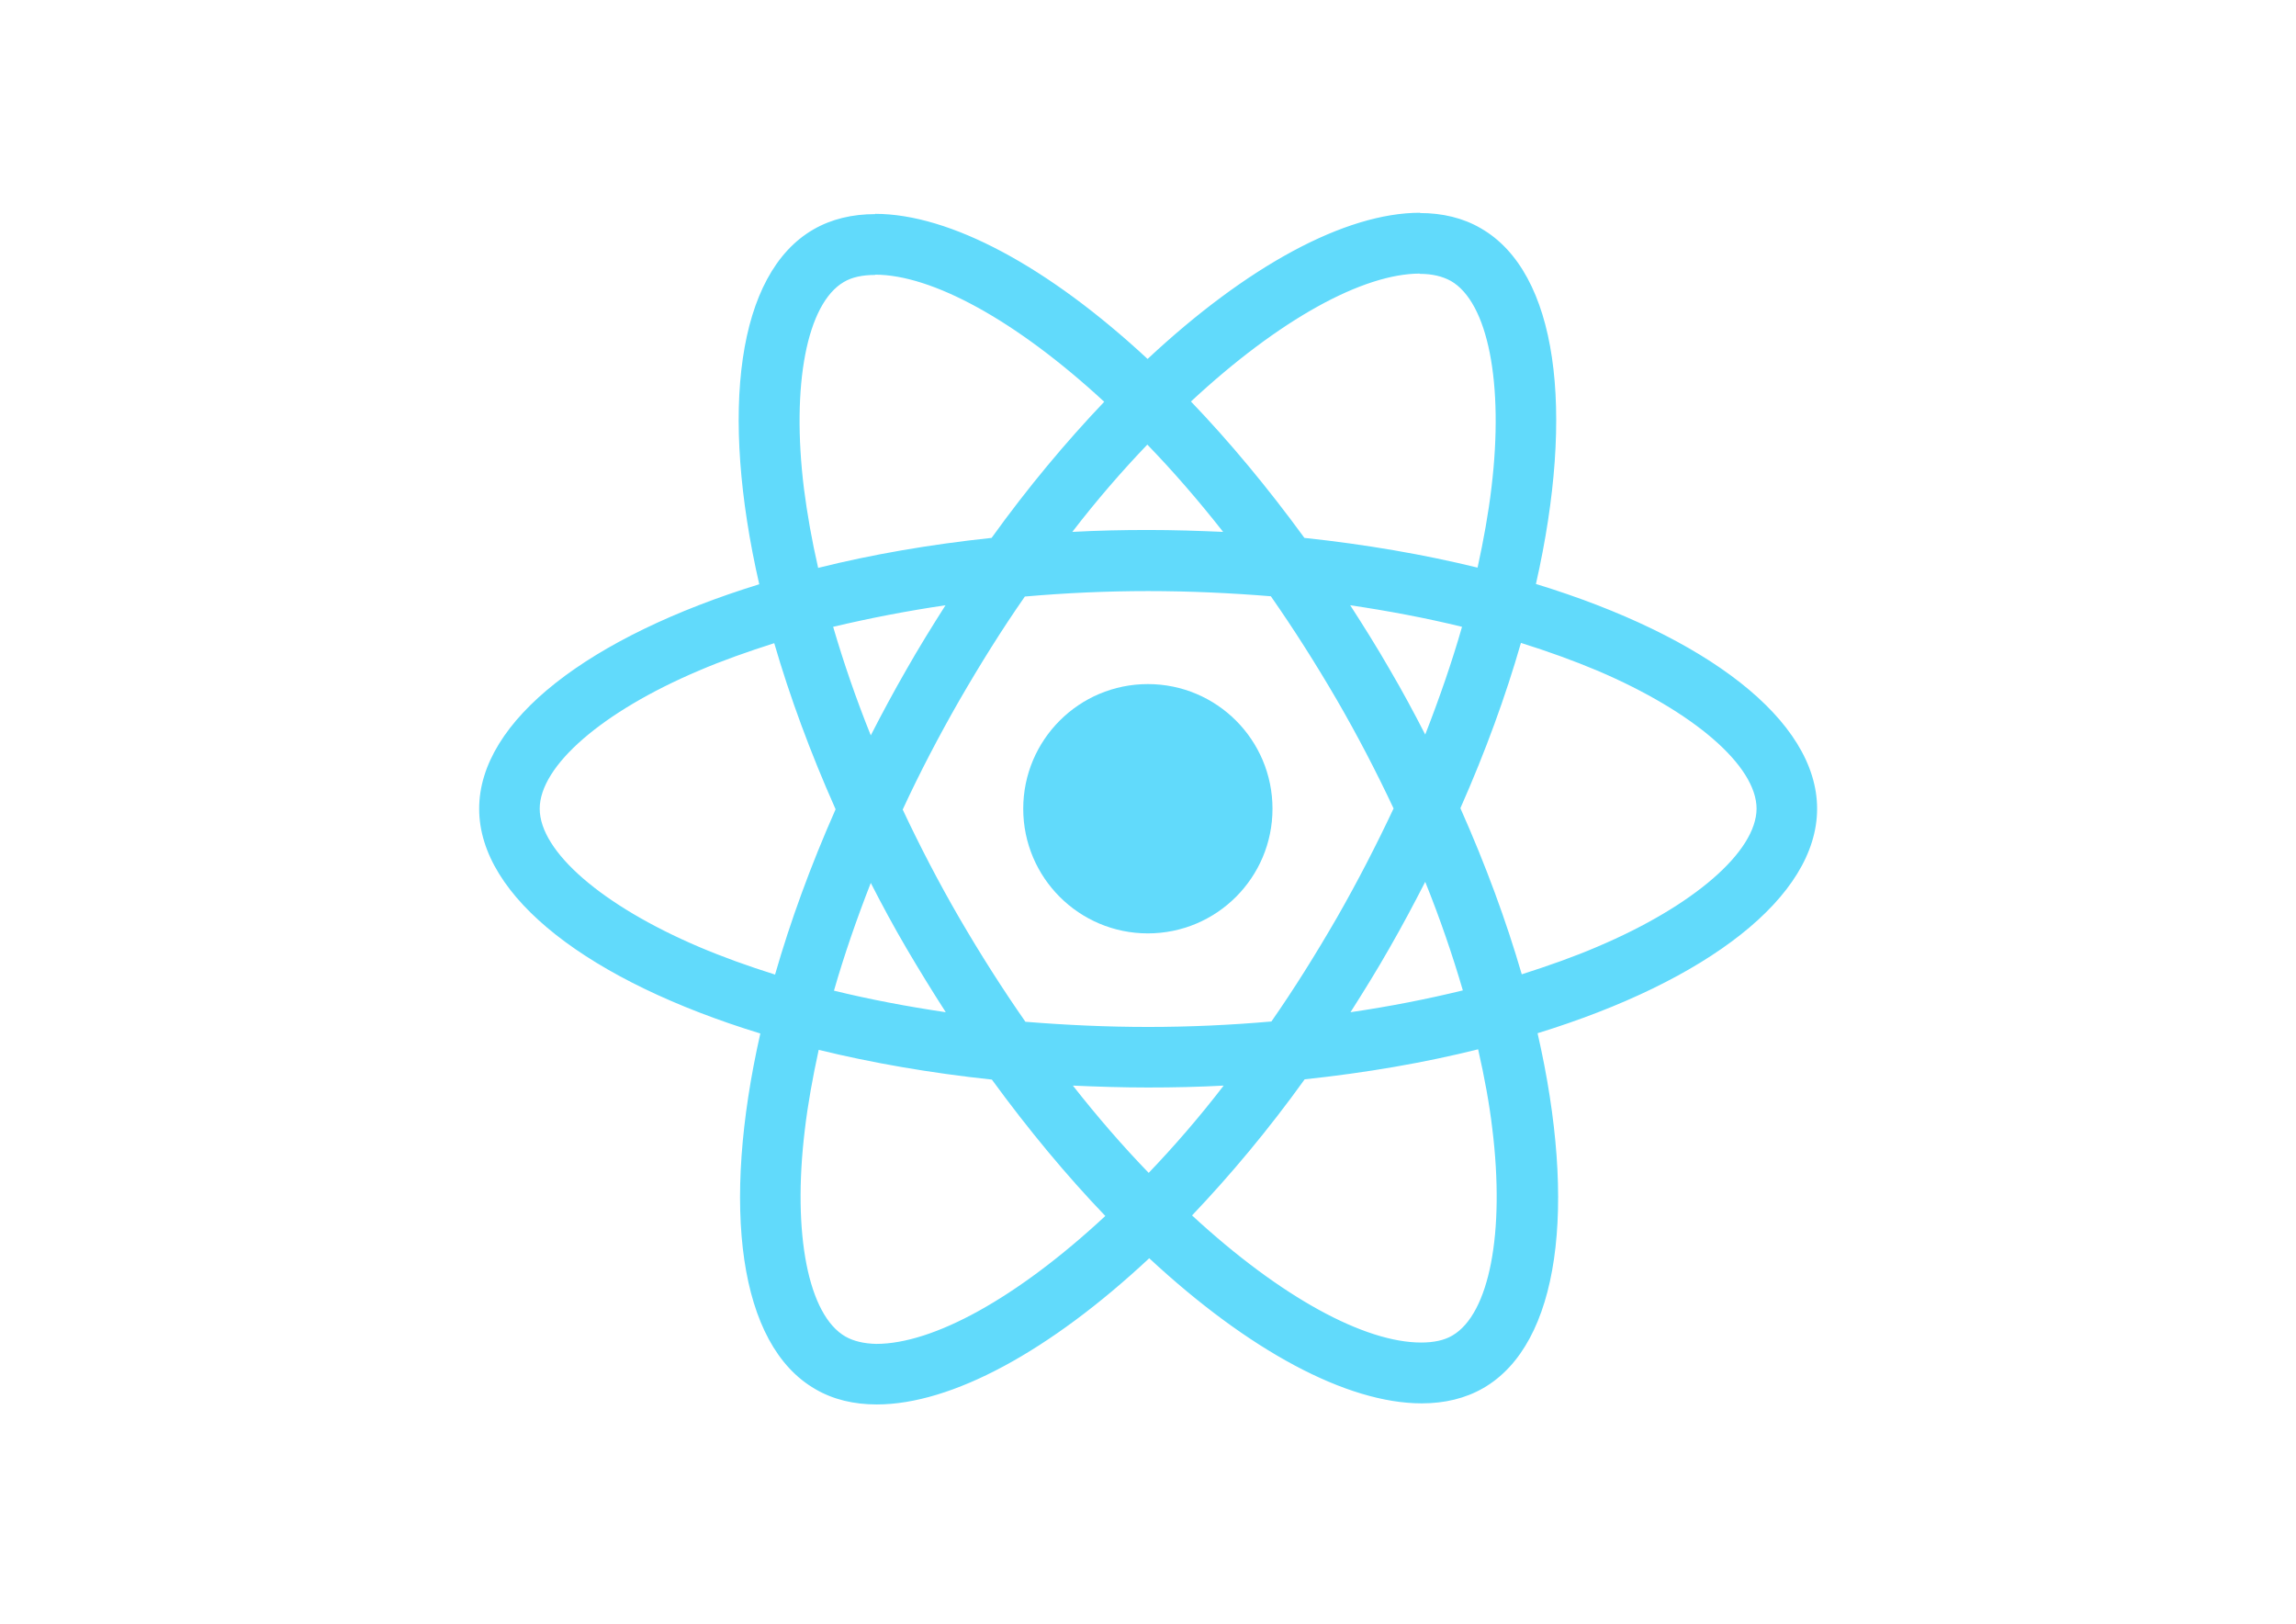
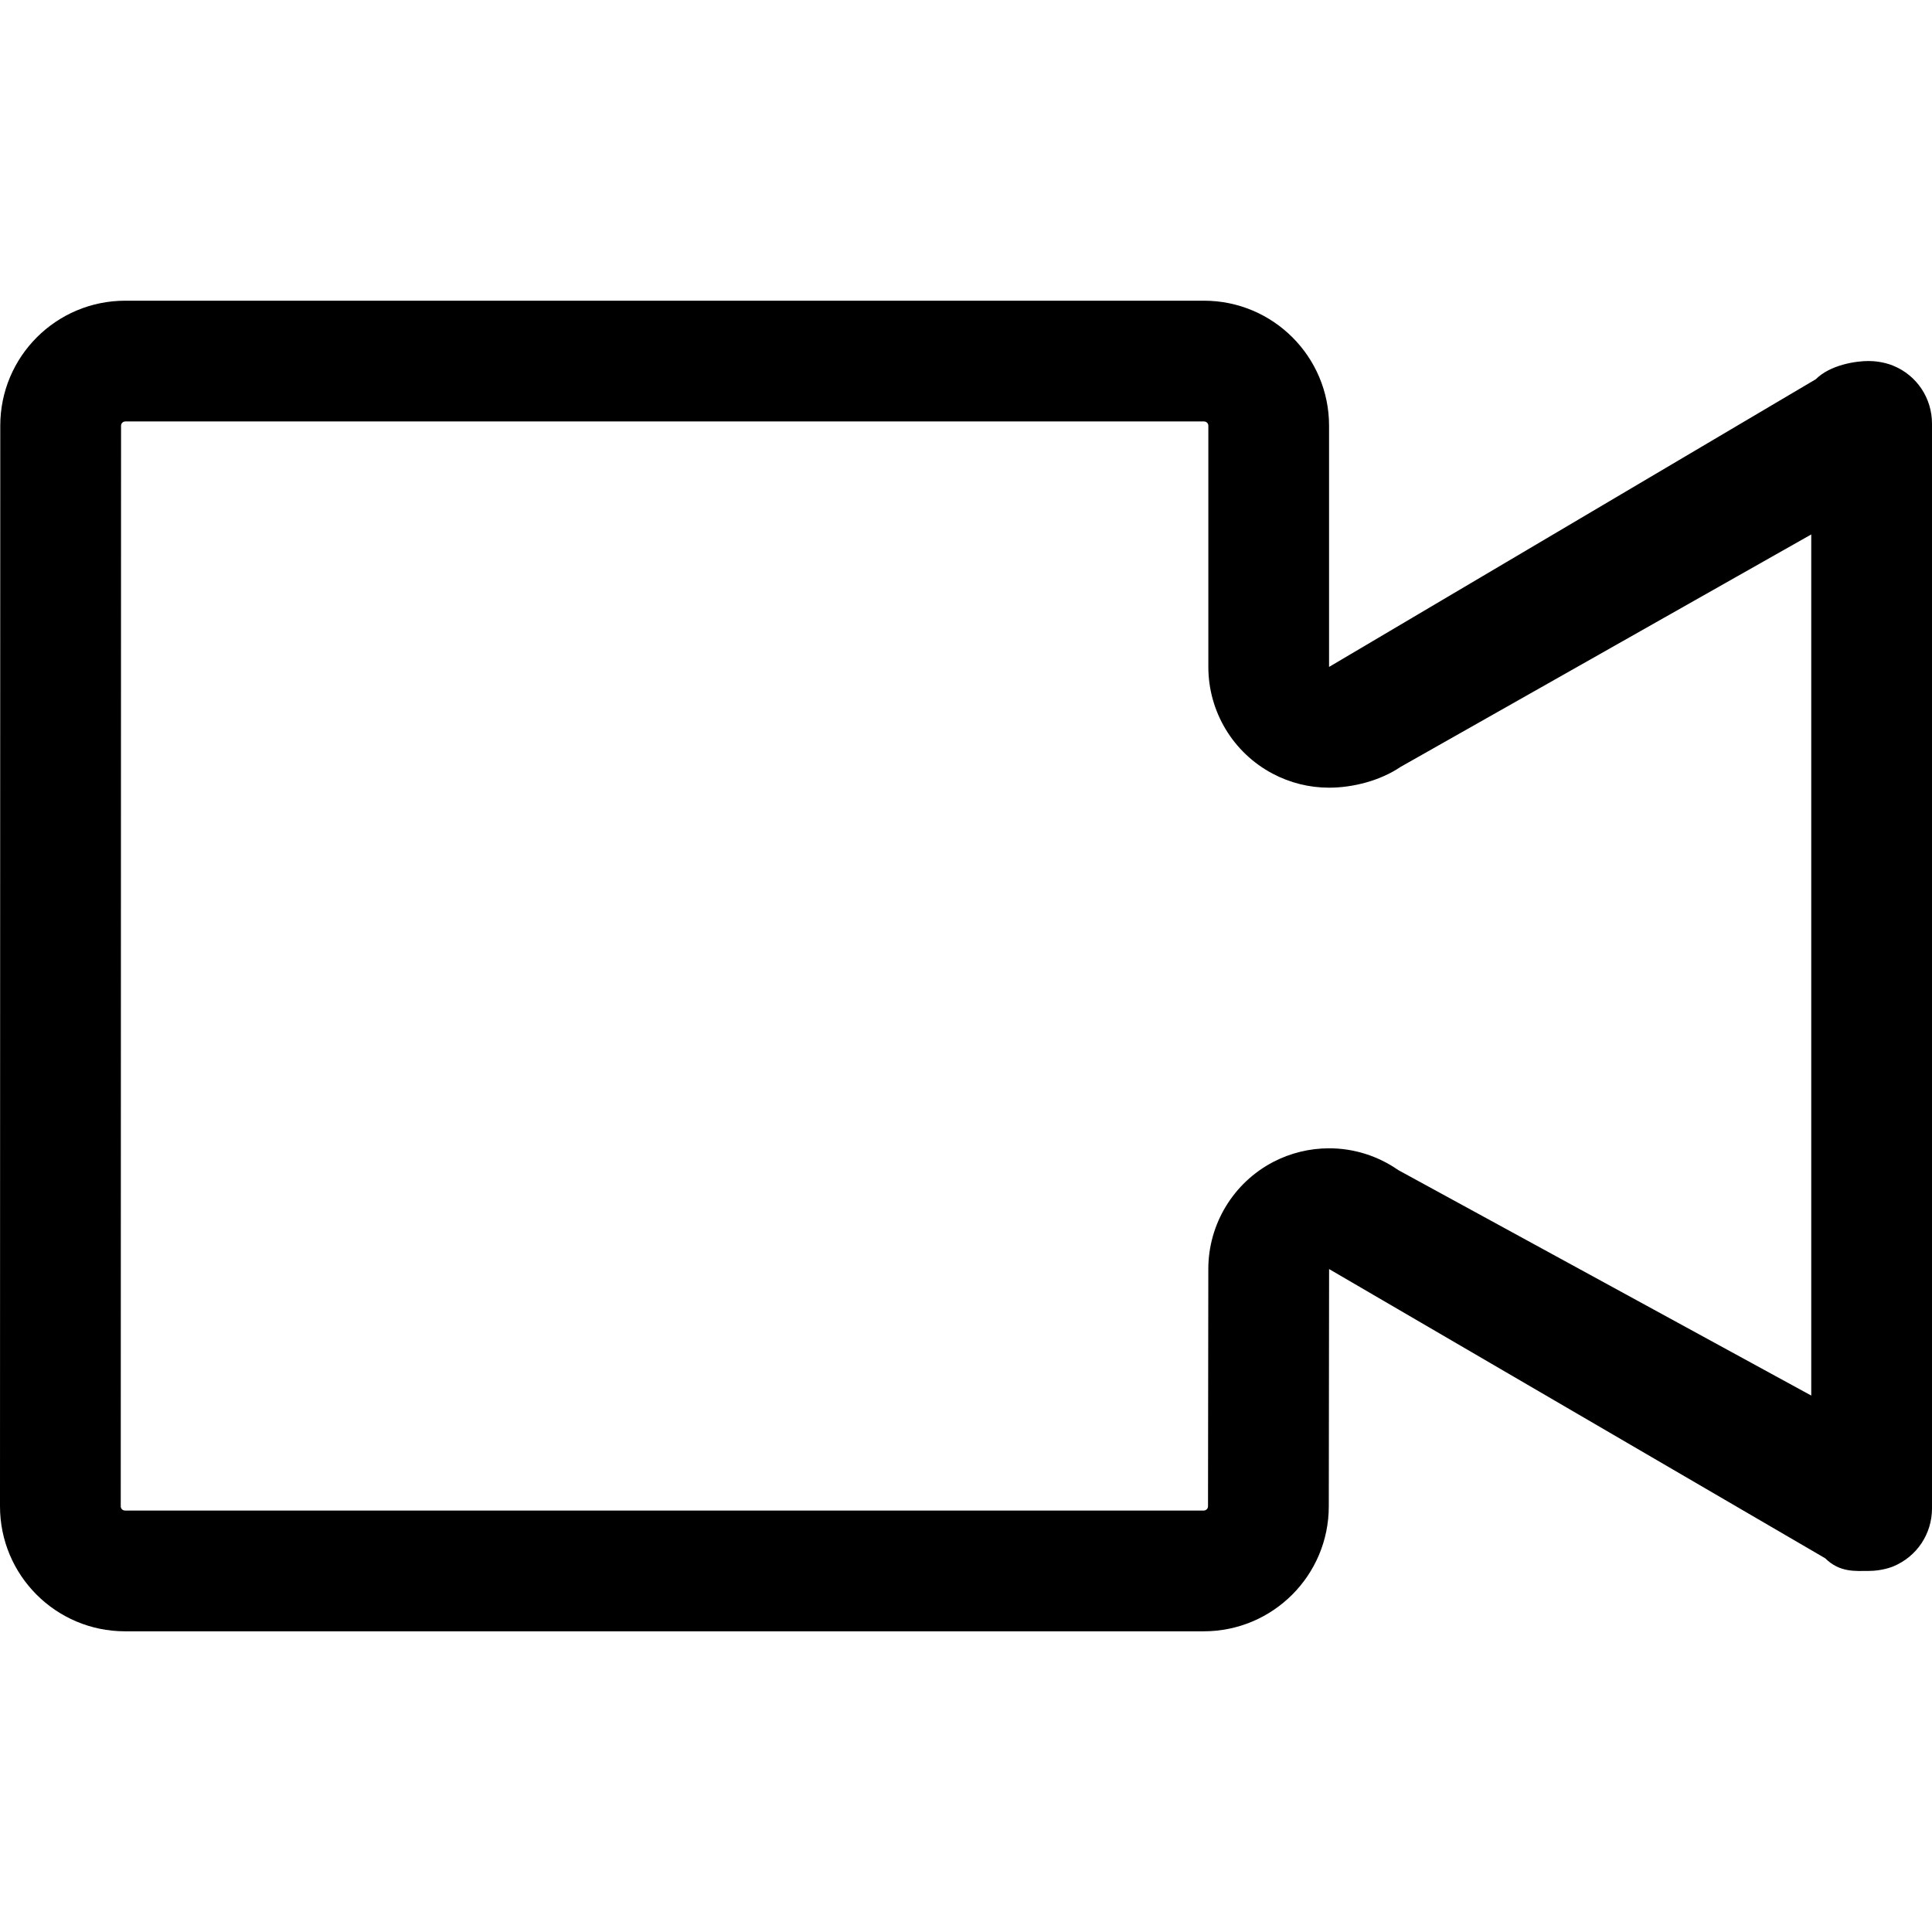
- <svg xmlns="http://www.w3.org/2000/svg" viewBox="0 0 841.9 595.3">
-   <g fill="#61DAFB">
-     <path d="M666.3 296.5c0-32.5-40.7-63.3-103.1-82.4 14.4-63.6 8-114.2-20.2-130.4-6.5-3.8-14.1-5.6-22.4-5.6v22.3c4.6 0 8.3.9 11.4 2.6 13.6 7.8 19.5 37.5 14.9 75.7-1.1 9.4-2.9 19.3-5.1 29.4-19.6-4.8-41-8.5-63.5-10.9-13.5-18.5-27.5-35.3-41.6-50 32.6-30.3 63.2-46.9 84-46.9V78c-27.5 0-63.5 19.6-99.9 53.6-36.4-33.8-72.4-53.2-99.9-53.2v22.3c20.7 0 51.4 16.5 84 46.6-14 14.7-28 31.4-41.3 49.9-22.6 2.4-44 6.1-63.6 11-2.3-10-4-19.7-5.2-29-4.7-38.2 1.1-67.9 14.6-75.8 3-1.8 6.9-2.6 11.5-2.6V78.5c-8.4 0-16 1.8-22.6 5.6-28.1 16.2-34.4 66.7-19.9 130.1-62.2 19.2-102.7 49.9-102.7 82.3 0 32.5 40.7 63.3 103.1 82.4-14.4 63.6-8 114.2 20.2 130.4 6.5 3.8 14.1 5.6 22.5 5.6 27.5 0 63.5-19.6 99.9-53.6 36.4 33.8 72.4 53.2 99.9 53.2 8.4 0 16-1.8 22.6-5.6 28.1-16.2 34.4-66.7 19.9-130.1 62-19.1 102.5-49.9 102.5-82.3zm-130.2-66.7c-3.7 12.9-8.3 26.2-13.5 39.5-4.1-8-8.4-16-13.1-24-4.6-8-9.5-15.8-14.4-23.4 14.2 2.1 27.9 4.7 41 7.9zm-45.8 106.5c-7.8 13.5-15.8 26.3-24.1 38.2-14.9 1.3-30 2-45.2 2-15.1 0-30.2-.7-45-1.9-8.3-11.9-16.4-24.6-24.2-38-7.6-13.1-14.5-26.4-20.8-39.8 6.2-13.4 13.2-26.8 20.7-39.9 7.8-13.5 15.8-26.3 24.1-38.2 14.9-1.3 30-2 45.2-2 15.1 0 30.2.7 45 1.9 8.3 11.9 16.4 24.6 24.2 38 7.6 13.1 14.5 26.4 20.8 39.8-6.3 13.4-13.2 26.8-20.7 39.9zm32.3-13c5.4 13.4 10 26.8 13.8 39.8-13.1 3.2-26.9 5.9-41.2 8 4.9-7.7 9.8-15.6 14.4-23.7 4.6-8 8.9-16.1 13-24.1zM421.2 430c-9.3-9.6-18.6-20.3-27.8-32 9 .4 18.2.7 27.5.7 9.4 0 18.7-.2 27.8-.7-9 11.7-18.3 22.4-27.5 32zm-74.4-58.9c-14.2-2.1-27.9-4.7-41-7.9 3.7-12.9 8.3-26.2 13.5-39.5 4.1 8 8.4 16 13.1 24 4.7 8 9.5 15.8 14.4 23.4zM420.7 163c9.3 9.6 18.6 20.3 27.8 32-9-.4-18.2-.7-27.5-.7-9.4 0-18.7.2-27.8.7 9-11.7 18.3-22.4 27.5-32zm-74 58.9c-4.9 7.7-9.8 15.6-14.4 23.7-4.6 8-8.9 16-13 24-5.4-13.4-10-26.8-13.8-39.8 13.1-3.1 26.9-5.8 41.2-7.9zm-90.5 125.2c-35.4-15.1-58.3-34.9-58.3-50.6 0-15.7 22.9-35.6 58.3-50.6 8.6-3.7 18-7 27.7-10.1 5.7 19.6 13.2 40 22.5 60.9-9.2 20.8-16.6 41.1-22.2 60.6-9.9-3.1-19.3-6.5-28-10.2zM310 490c-13.6-7.8-19.5-37.5-14.9-75.7 1.1-9.4 2.9-19.3 5.1-29.4 19.6 4.8 41 8.5 63.5 10.9 13.5 18.5 27.5 35.3 41.6 50-32.6 30.3-63.2 46.9-84 46.9-4.5-.1-8.3-1-11.3-2.7zm237.2-76.2c4.7 38.2-1.1 67.9-14.6 75.8-3 1.8-6.9 2.6-11.5 2.6-20.7 0-51.4-16.5-84-46.6 14-14.7 28-31.4 41.3-49.9 22.6-2.4 44-6.1 63.6-11 2.3 10.1 4.1 19.8 5.2 29.1zm38.5-66.7c-8.6 3.7-18 7-27.7 10.1-5.7-19.6-13.2-40-22.5-60.9 9.2-20.8 16.6-41.1 22.2-60.6 9.9 3.1 19.3 6.5 28.1 10.2 35.4 15.1 58.3 34.9 58.3 50.6-.1 15.7-23 35.6-58.4 50.6zM320.8 78.4z" />
-     <circle cx="420.9" cy="296.5" r="45.7" />
-     <path d="M520.5 78.1z" />
-   </g>
+ <svg width="32" height="32" viewBox="0 0 1024 1024">
+   <path fill="currentColor" d="M638.128 223.376c1.28 0 2.32 1.008 2.32 2.24v127.872c0 23.664 13.056 45.424 34 56.528a63.763 63.763 0 0 0 30 7.471c12.56 0 27.056-3.68 37.84-10.991L960 283.264V739.68L741.088 620.16a63.92 63.92 0 0 0-36.655-11.536a64.277 64.277 0 0 0-29.568 7.217c-21.12 11.024-34.4 32.88-34.432 56.688l-.16 125.84c0 1.248-1.008 2.256-2.288 2.256H66.289c-1.28 0-2.289-.992-2.289-2.225l.16-572.784c0-1.248 1.008-2.24 2.289-2.24h571.68zm352.24-32.032c-6.816 0-20.291 2.016-27.97 9.664l-257.969 152.48V225.616c0-36.56-29.68-66.24-66.319-66.24H66.43c-36.672 0-66.288 29.665-66.288 66.241l-.144 572.752c0 36.56 29.632 66.256 66.288 66.256h571.712c36.657 0 66.289-29.68 66.289-66.256l.16-125.744l262.976 153.312c7.712 7.68 16.256 6.687 23.088 6.687c7.087 0 12.368-2.16 13.024-2.432c12.432-5.184 20.464-17.184 20.464-30.688V224.528c0-13.504-8.032-25.551-20.464-30.656c-.72-.32-6.031-2.528-13.167-2.528z" />
</svg>
